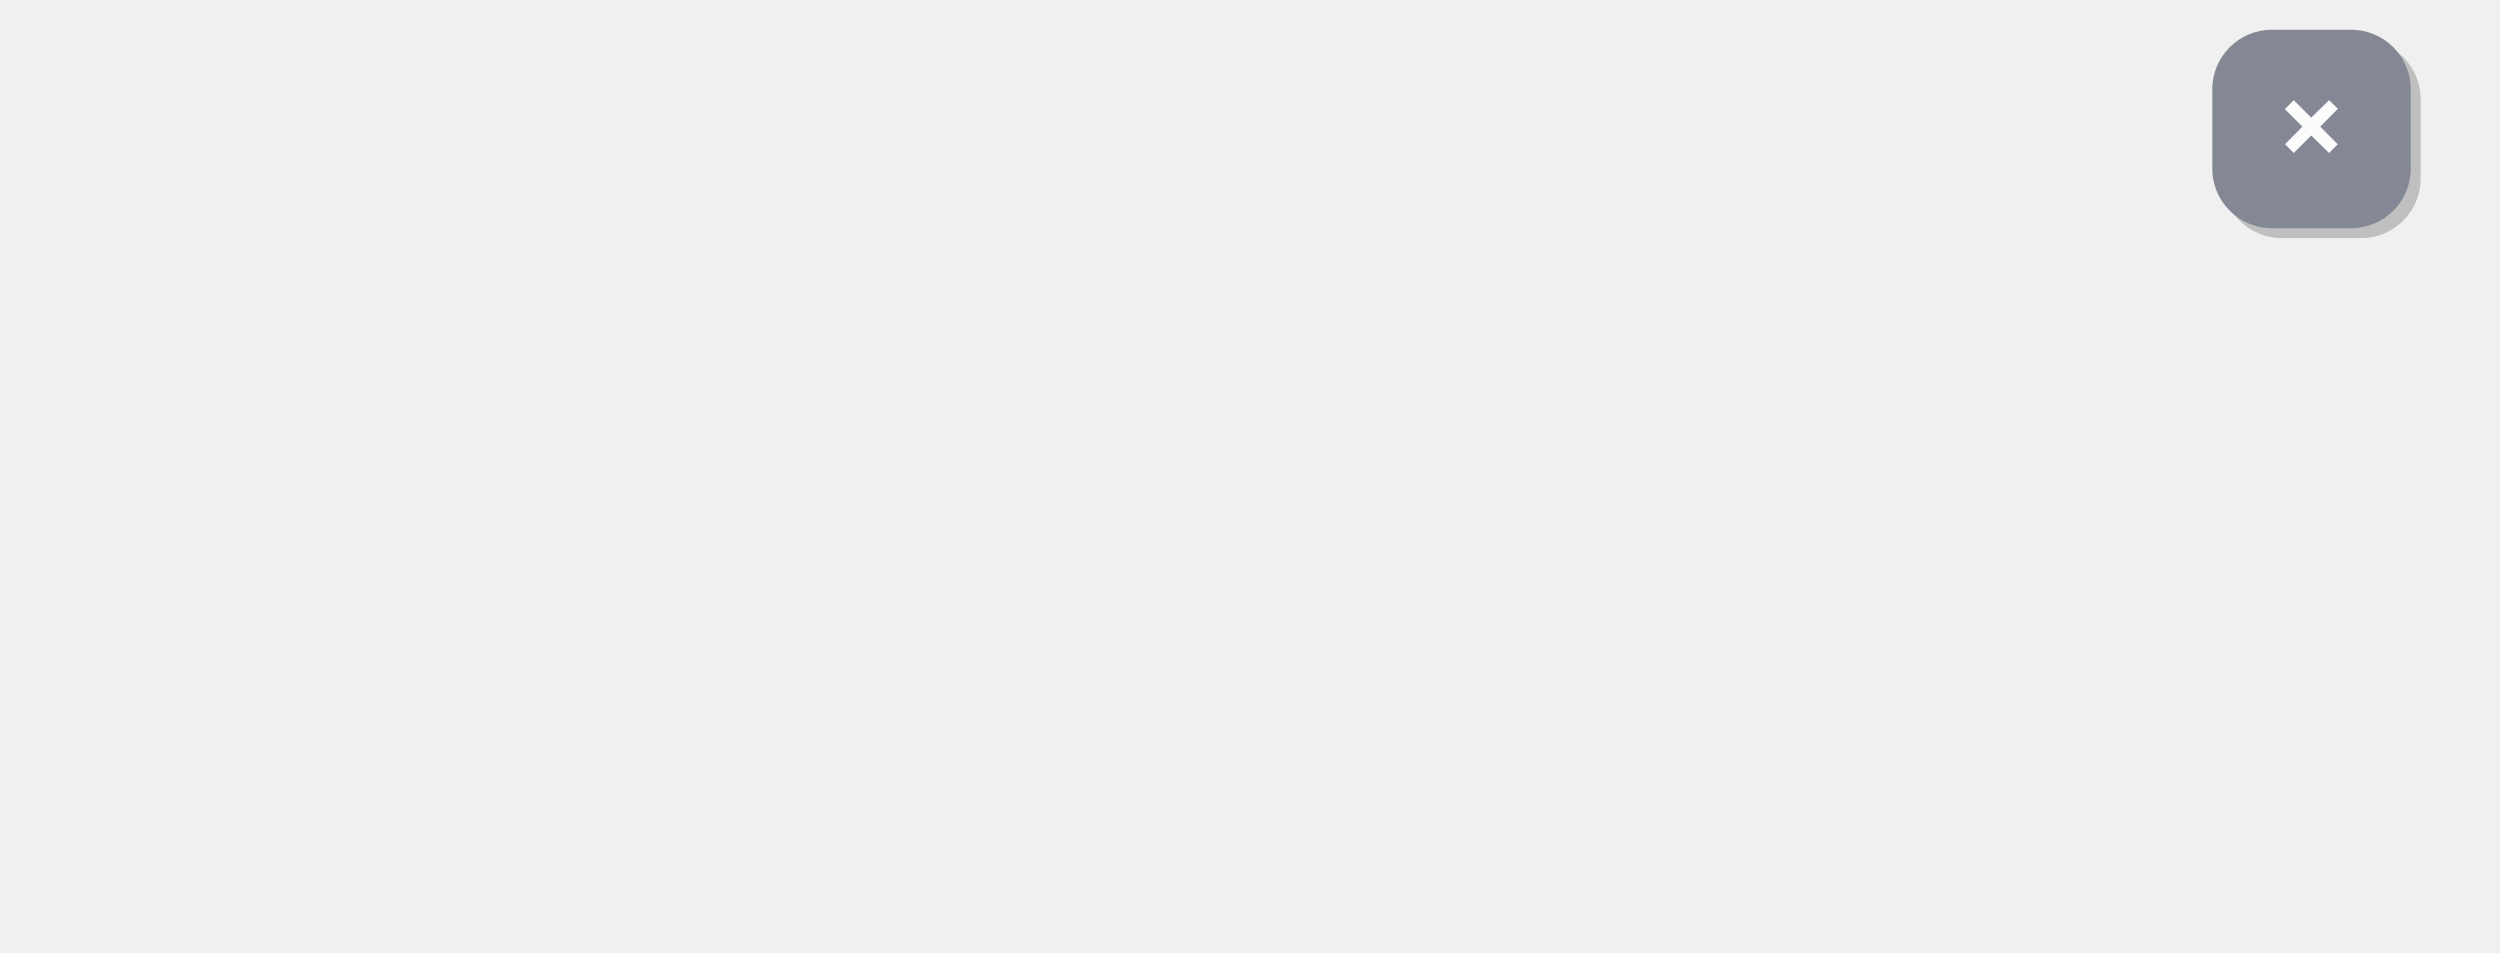
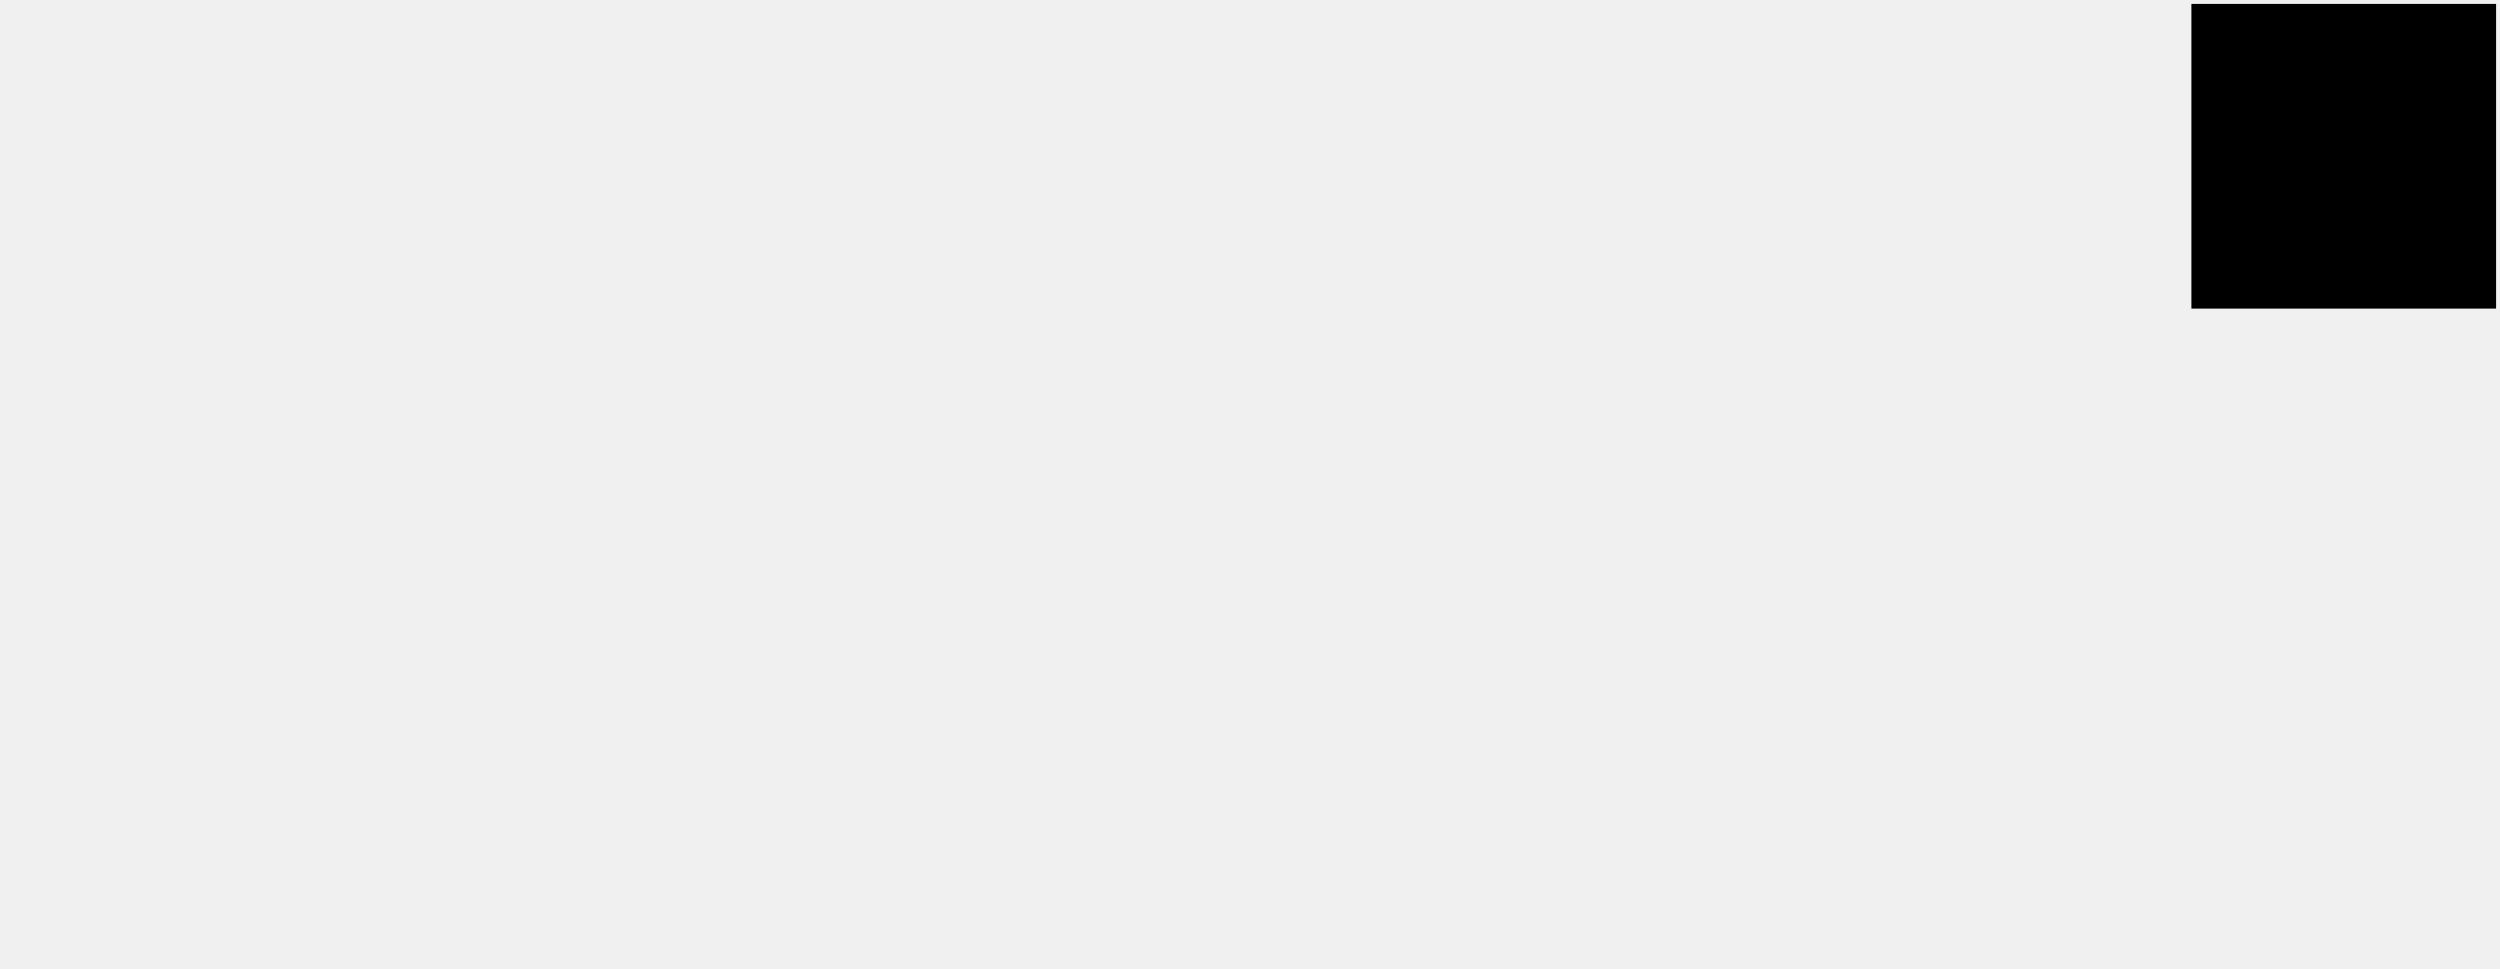
- <svg xmlns="http://www.w3.org/2000/svg" viewBox="0 0 252 96" width="252" height="96">
+ <svg xmlns="http://www.w3.org/2000/svg" viewBox="0 0 320 124" width="320" height="124">
+   <rect id="badge" data-role="backdrop" x="280.5" y="0.5" width="39" height="39" rx="{{token.shape.m}}" ry="{{token.shape.m}}" fill="{{token.color.surface.container.high}}" fill-opacity="{{token.opacity.surface}}" stroke="{{token.color.outline.variant}}" stroke-width="{{token.stroke.border.width}}" />
  <g id="minimal-group" opacity="0">
-     <circle id="minimal-fill" cx="233" cy="13" r="8" fill="#6B7280" />
-     <text id="minimal-glyph" x="233" y="16" text-anchor="middle" font-family="sans-serif" font-size="9.5" font-weight="700" fill="#FFFFFF">×</text>
+     <circle id="minimal-fill" cx="300" cy="20" r="7" fill="{{token.color.outline}}" />
  </g>
-   <g id="system-group" opacity="0.82">
-     <rect x="224" y="4" width="20" height="20" rx="6" fill="#000000" fill-opacity="0.25" />
-     <rect id="system-fill" x="223" y="3" width="20" height="20" rx="6" fill="#6B7280" stroke="{{token.color.border.default}}" stroke-width="1.2" />
-     <text id="system-glyph" x="233" y="17" text-anchor="middle" font-family="sans-serif" font-size="12" font-weight="700" fill="#FFFFFF">×</text>
+   <g id="system-group" opacity="1">
+     <circle id="system-fill" cx="300" cy="20" r="13" fill="{{token.color.outline}}" fill-opacity="0.22" />
+     <text id="system-glyph" x="300" y="25.5" text-anchor="middle" font-family="{{token.type.title.m.family}}, sans-serif" font-size="{{token.type.title.m.size}}" font-weight="{{token.type.title.m.weight}}" fill="{{token.color.outline}}">×</text>
  </g>
  <g id="friendly-group" opacity="0">
-     <circle cx="233" cy="13" r="11" fill="#000000" fill-opacity="0.18" />
-     <circle id="friendly-fill" cx="233" cy="13" r="10" fill="#94A3B8" stroke="#E5E7EB" stroke-width="1" />
-     <text id="friendly-glyph" x="233.15" y="17.2" text-anchor="middle" font-family="Segoe UI Symbol, Noto Sans Symbols, sans-serif" font-size="11" font-weight="800" fill="#0F172A">☾</text>
+     <circle id="friendly-fill" cx="300" cy="20" r="13" fill="{{token.color.outline}}" fill-opacity="0.22" />
+     <text id="friendly-glyph" x="300" y="25.5" text-anchor="middle" font-family="{{token.type.title.m.family}}, sans-serif" font-size="{{token.type.title.m.size}}" fill="{{token.color.outline}}">☾</text>
  </g>
-   <text id="label-text" x="0" y="0" font-family="sans-serif" font-size="10" fill="{{token.color.text.secondary}}" opacity="0" />
  <g id="tooltip-group" opacity="0">
-     <rect id="tooltip-panel" x="12" y="30" width="228" height="56" rx="9" fill="#101826" stroke="{{token.color.border.default}}" stroke-width="1" />
-     <text x="18" y="46" font-family="sans-serif" font-size="10" font-weight="700" fill="{{token.color.text.secondary}}">Status</text>
-     <text id="tooltip-label" x="58" y="46" font-family="sans-serif" font-size="10" font-weight="700" fill="#F9FAFB" />
-     <text id="tooltip-reason" x="18" y="64" data-role="text" font-family="sans-serif" font-size="9" fill="#E5E7EB" />
-     <text id="tooltip-theme" x="18" y="78" font-family="sans-serif" font-size="8" font-weight="700" fill="#93C5FD">System Ops</text>
-     <text id="tooltip-footer" x="90" y="78" font-family="sans-serif" font-size="8" fill="#94A3B8">Operational detail</text>
+     <rect id="tooltip-panel" x="0.5" y="48.5" width="319" height="75" rx="{{token.shape.m}}" ry="{{token.shape.m}}" fill="{{token.color.surface.container.highest}}" stroke="{{token.color.outline.variant}}" stroke-width="{{token.stroke.border.width}}" />
+     <circle id="tooltip-dot" cx="20" cy="71" r="4" fill="{{token.color.outline}}" />
+     <text id="tooltip-label" data-role="text" x="32" y="77" font-family="{{token.type.title.m.family}}, sans-serif" font-size="{{token.type.title.m.size}}" font-weight="{{token.type.title.m.weight}}" fill="{{token.color.on_surface}}" />
+     <text id="tooltip-reason" data-role="text" x="16" y="104" font-family="{{token.type.body.m.family}}, sans-serif" font-size="{{token.type.body.m.size}}" fill="{{token.color.on_surface.variant}}" />
  </g>
</svg>
